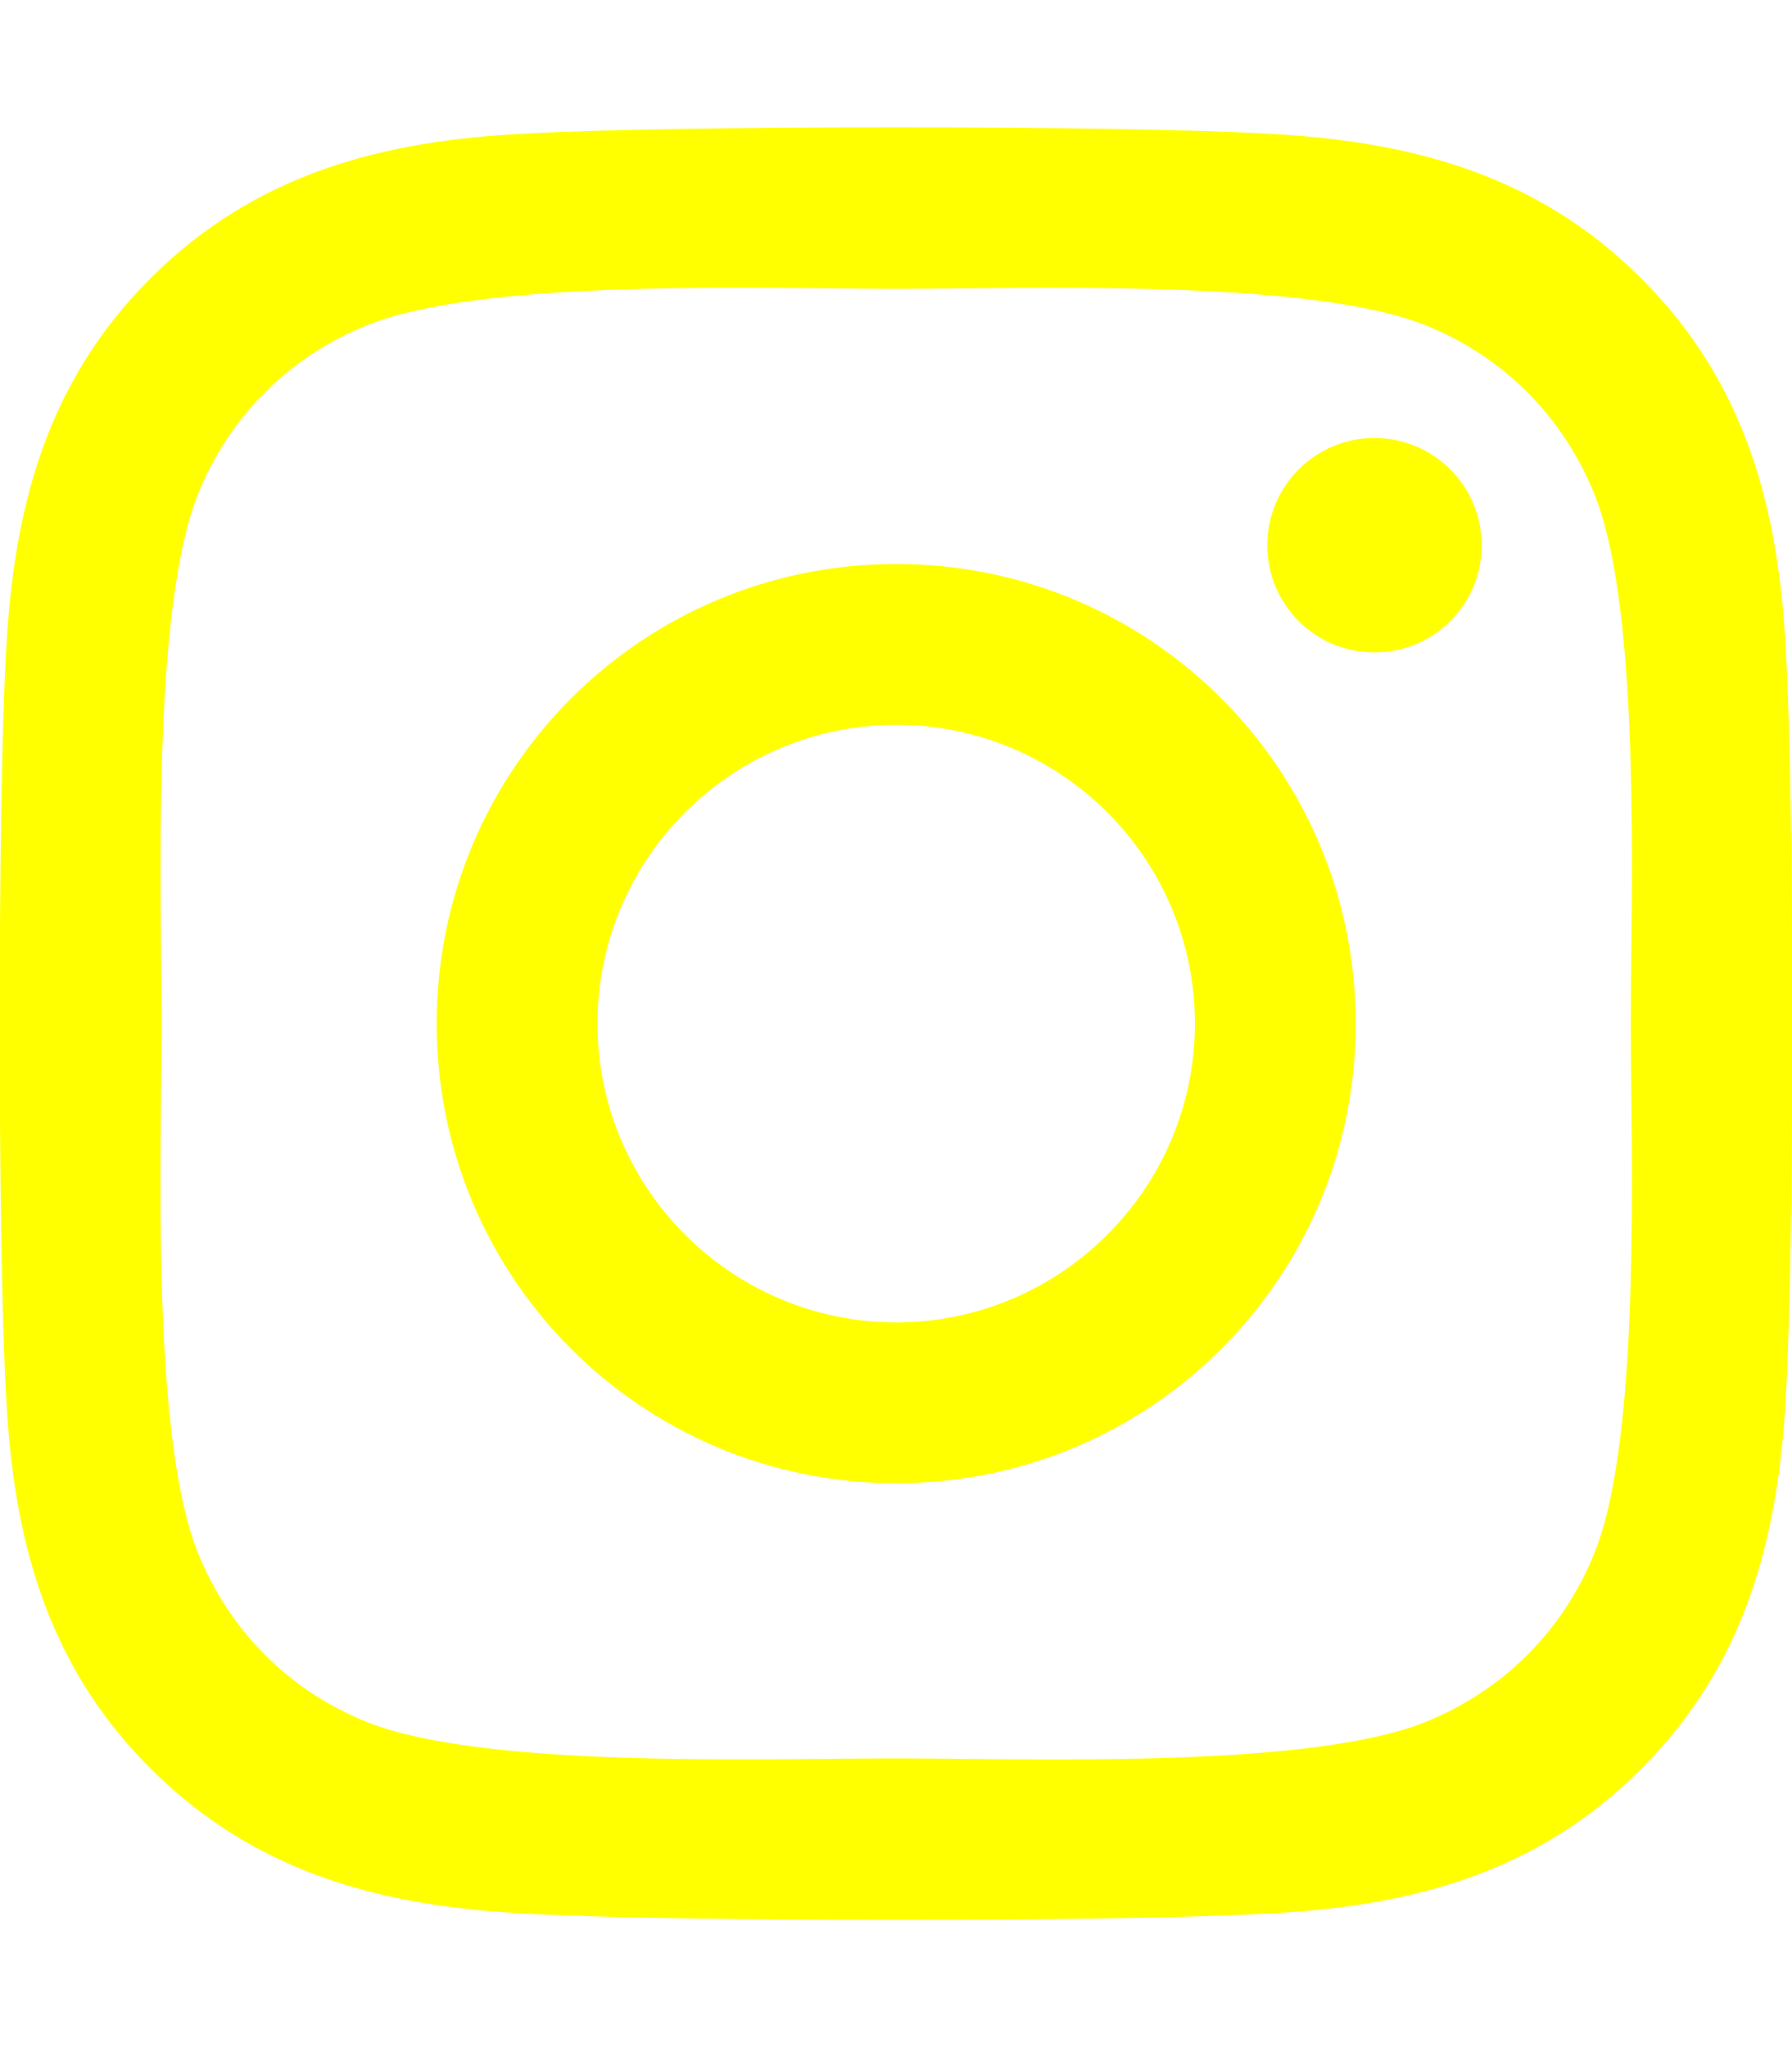
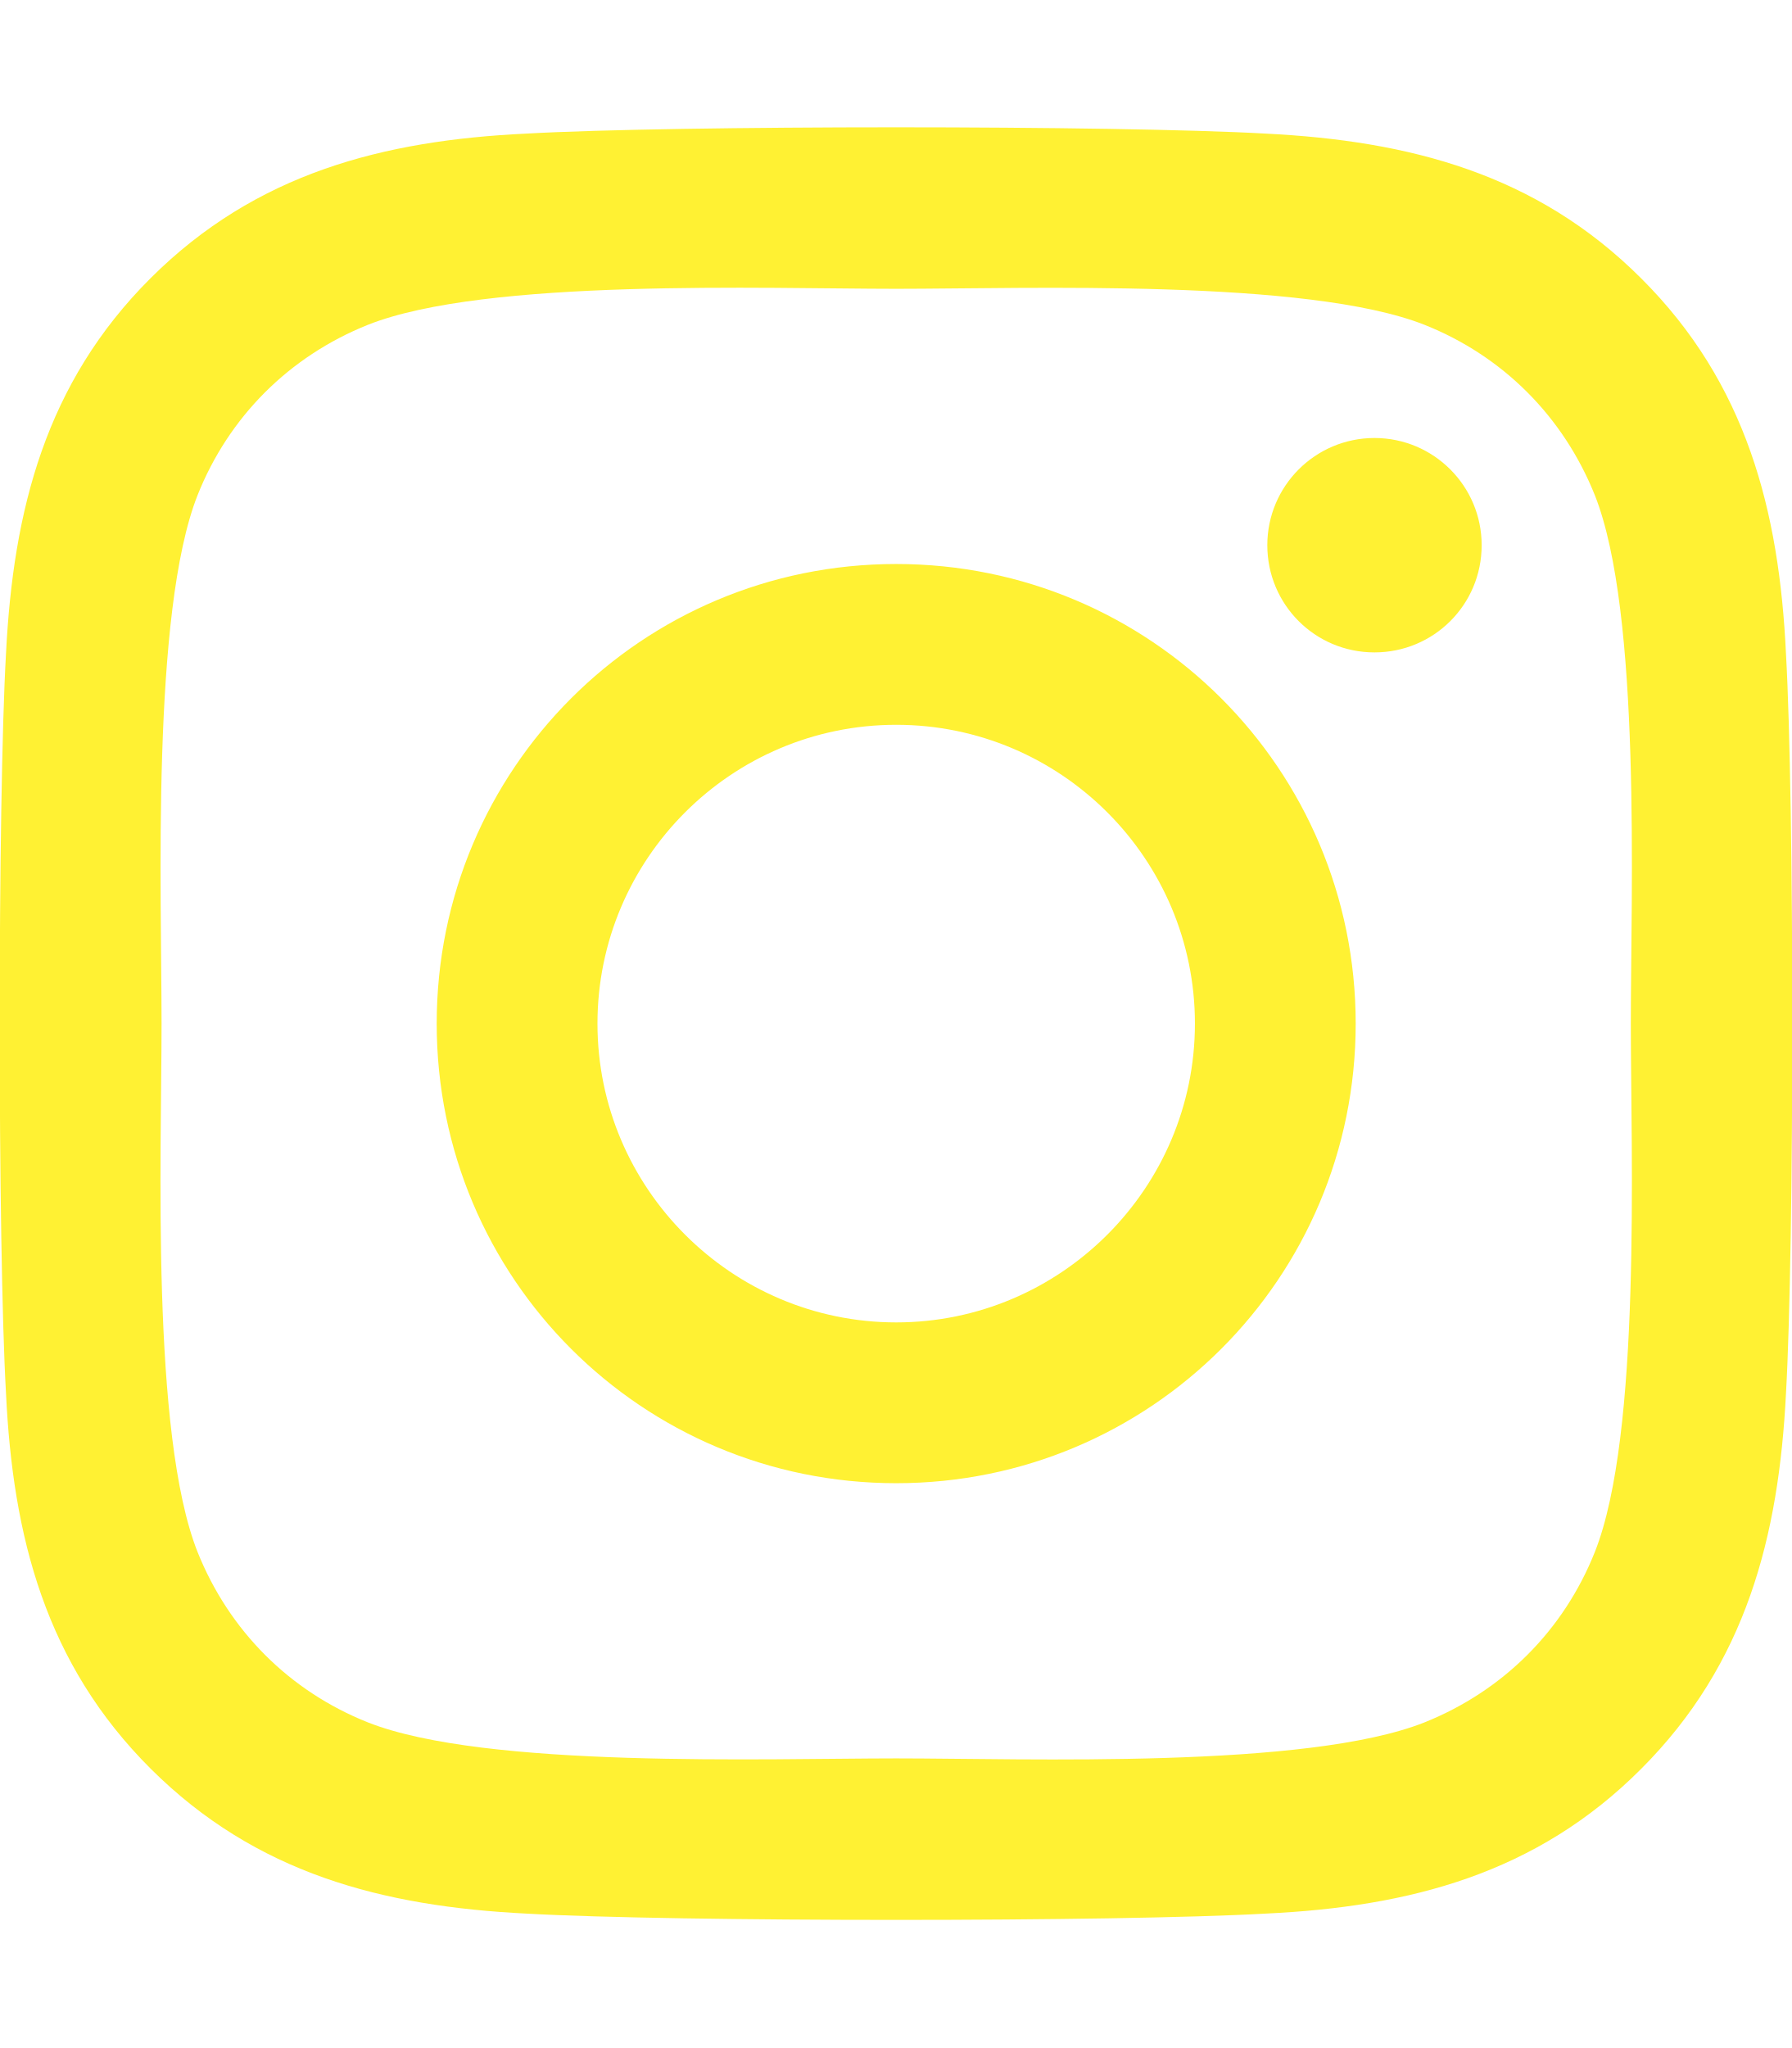
<svg xmlns="http://www.w3.org/2000/svg" viewBox="0 0 448 512">
-   <path fill="#FFFF00" d="M224.1 141c-63.6 0-114.9 51.3-114.9 114.9s51.3 114.9 114.9 114.9S339 319.5 339 255.9 287.7 141 224.1 141zm0 189.6c-41.1 0-74.7-33.5-74.7-74.7s33.5-74.7 74.7-74.7 74.7 33.5 74.7 74.7-33.6 74.7-74.7 74.7zm146.4-194.3c0 14.9-12 26.8-26.8 26.8-14.9 0-26.8-12-26.8-26.8s12-26.8 26.8-26.8 26.8 12 26.8 26.8zm76.1 27.2c-1.7-35.9-9.9-67.7-36.2-93.9-26.2-26.2-58-34.4-93.9-36.2-37-2.1-147.9-2.1-184.9 0-35.8 1.7-67.6 9.9-93.9 36.1s-34.4 58-36.2 93.9c-2.1 37-2.1 147.9 0 184.9 1.7 35.9 9.9 67.7 36.2 93.9s58 34.4 93.9 36.2c37 2.1 147.9 2.1 184.9 0 35.9-1.7 67.7-9.9 93.9-36.2 26.2-26.2 34.4-58 36.2-93.9 2.1-37 2.1-147.8 0-184.8zM398.8 388c-7.8 19.6-22.9 34.7-42.6 42.6-29.5 11.7-99.5 9-132.1 9s-102.7 2.6-132.1-9c-19.6-7.8-34.7-22.9-42.6-42.6-11.7-29.5-9-99.5-9-132.1s-2.6-102.7 9-132.1c7.8-19.6 22.9-34.7 42.6-42.6 29.5-11.7 99.5-9 132.1-9s102.7-2.6 132.1 9c19.6 7.8 34.7 22.9 42.6 42.6 11.7 29.5 9 99.5 9 132.1s2.7 102.7-9 132.1z" />
+   <path fill="#fff133" d="M224.1 141c-63.6 0-114.9 51.3-114.9 114.9s51.3 114.9 114.9 114.9S339 319.5 339 255.9 287.7 141 224.1 141zm0 189.6c-41.1 0-74.7-33.5-74.7-74.7s33.5-74.7 74.7-74.7 74.7 33.5 74.7 74.7-33.6 74.7-74.7 74.7zm146.4-194.3c0 14.9-12 26.8-26.8 26.8-14.9 0-26.8-12-26.8-26.8s12-26.8 26.8-26.8 26.8 12 26.8 26.8zm76.1 27.2c-1.7-35.9-9.9-67.7-36.2-93.9-26.2-26.2-58-34.4-93.9-36.2-37-2.1-147.9-2.1-184.9 0-35.8 1.7-67.6 9.9-93.9 36.1s-34.4 58-36.2 93.9c-2.1 37-2.1 147.9 0 184.9 1.7 35.9 9.9 67.7 36.2 93.9s58 34.4 93.9 36.2c37 2.1 147.9 2.1 184.9 0 35.9-1.7 67.7-9.9 93.9-36.2 26.2-26.2 34.4-58 36.2-93.9 2.1-37 2.1-147.8 0-184.8zM398.8 388c-7.8 19.6-22.9 34.7-42.6 42.6-29.5 11.7-99.5 9-132.1 9s-102.7 2.6-132.1-9c-19.6-7.8-34.7-22.9-42.6-42.6-11.7-29.5-9-99.5-9-132.1s-2.6-102.7 9-132.1c7.8-19.6 22.9-34.7 42.6-42.6 29.5-11.7 99.5-9 132.1-9s102.7-2.6 132.1 9c19.6 7.8 34.7 22.9 42.6 42.6 11.7 29.5 9 99.5 9 132.1s2.7 102.7-9 132.1z" />
</svg>
